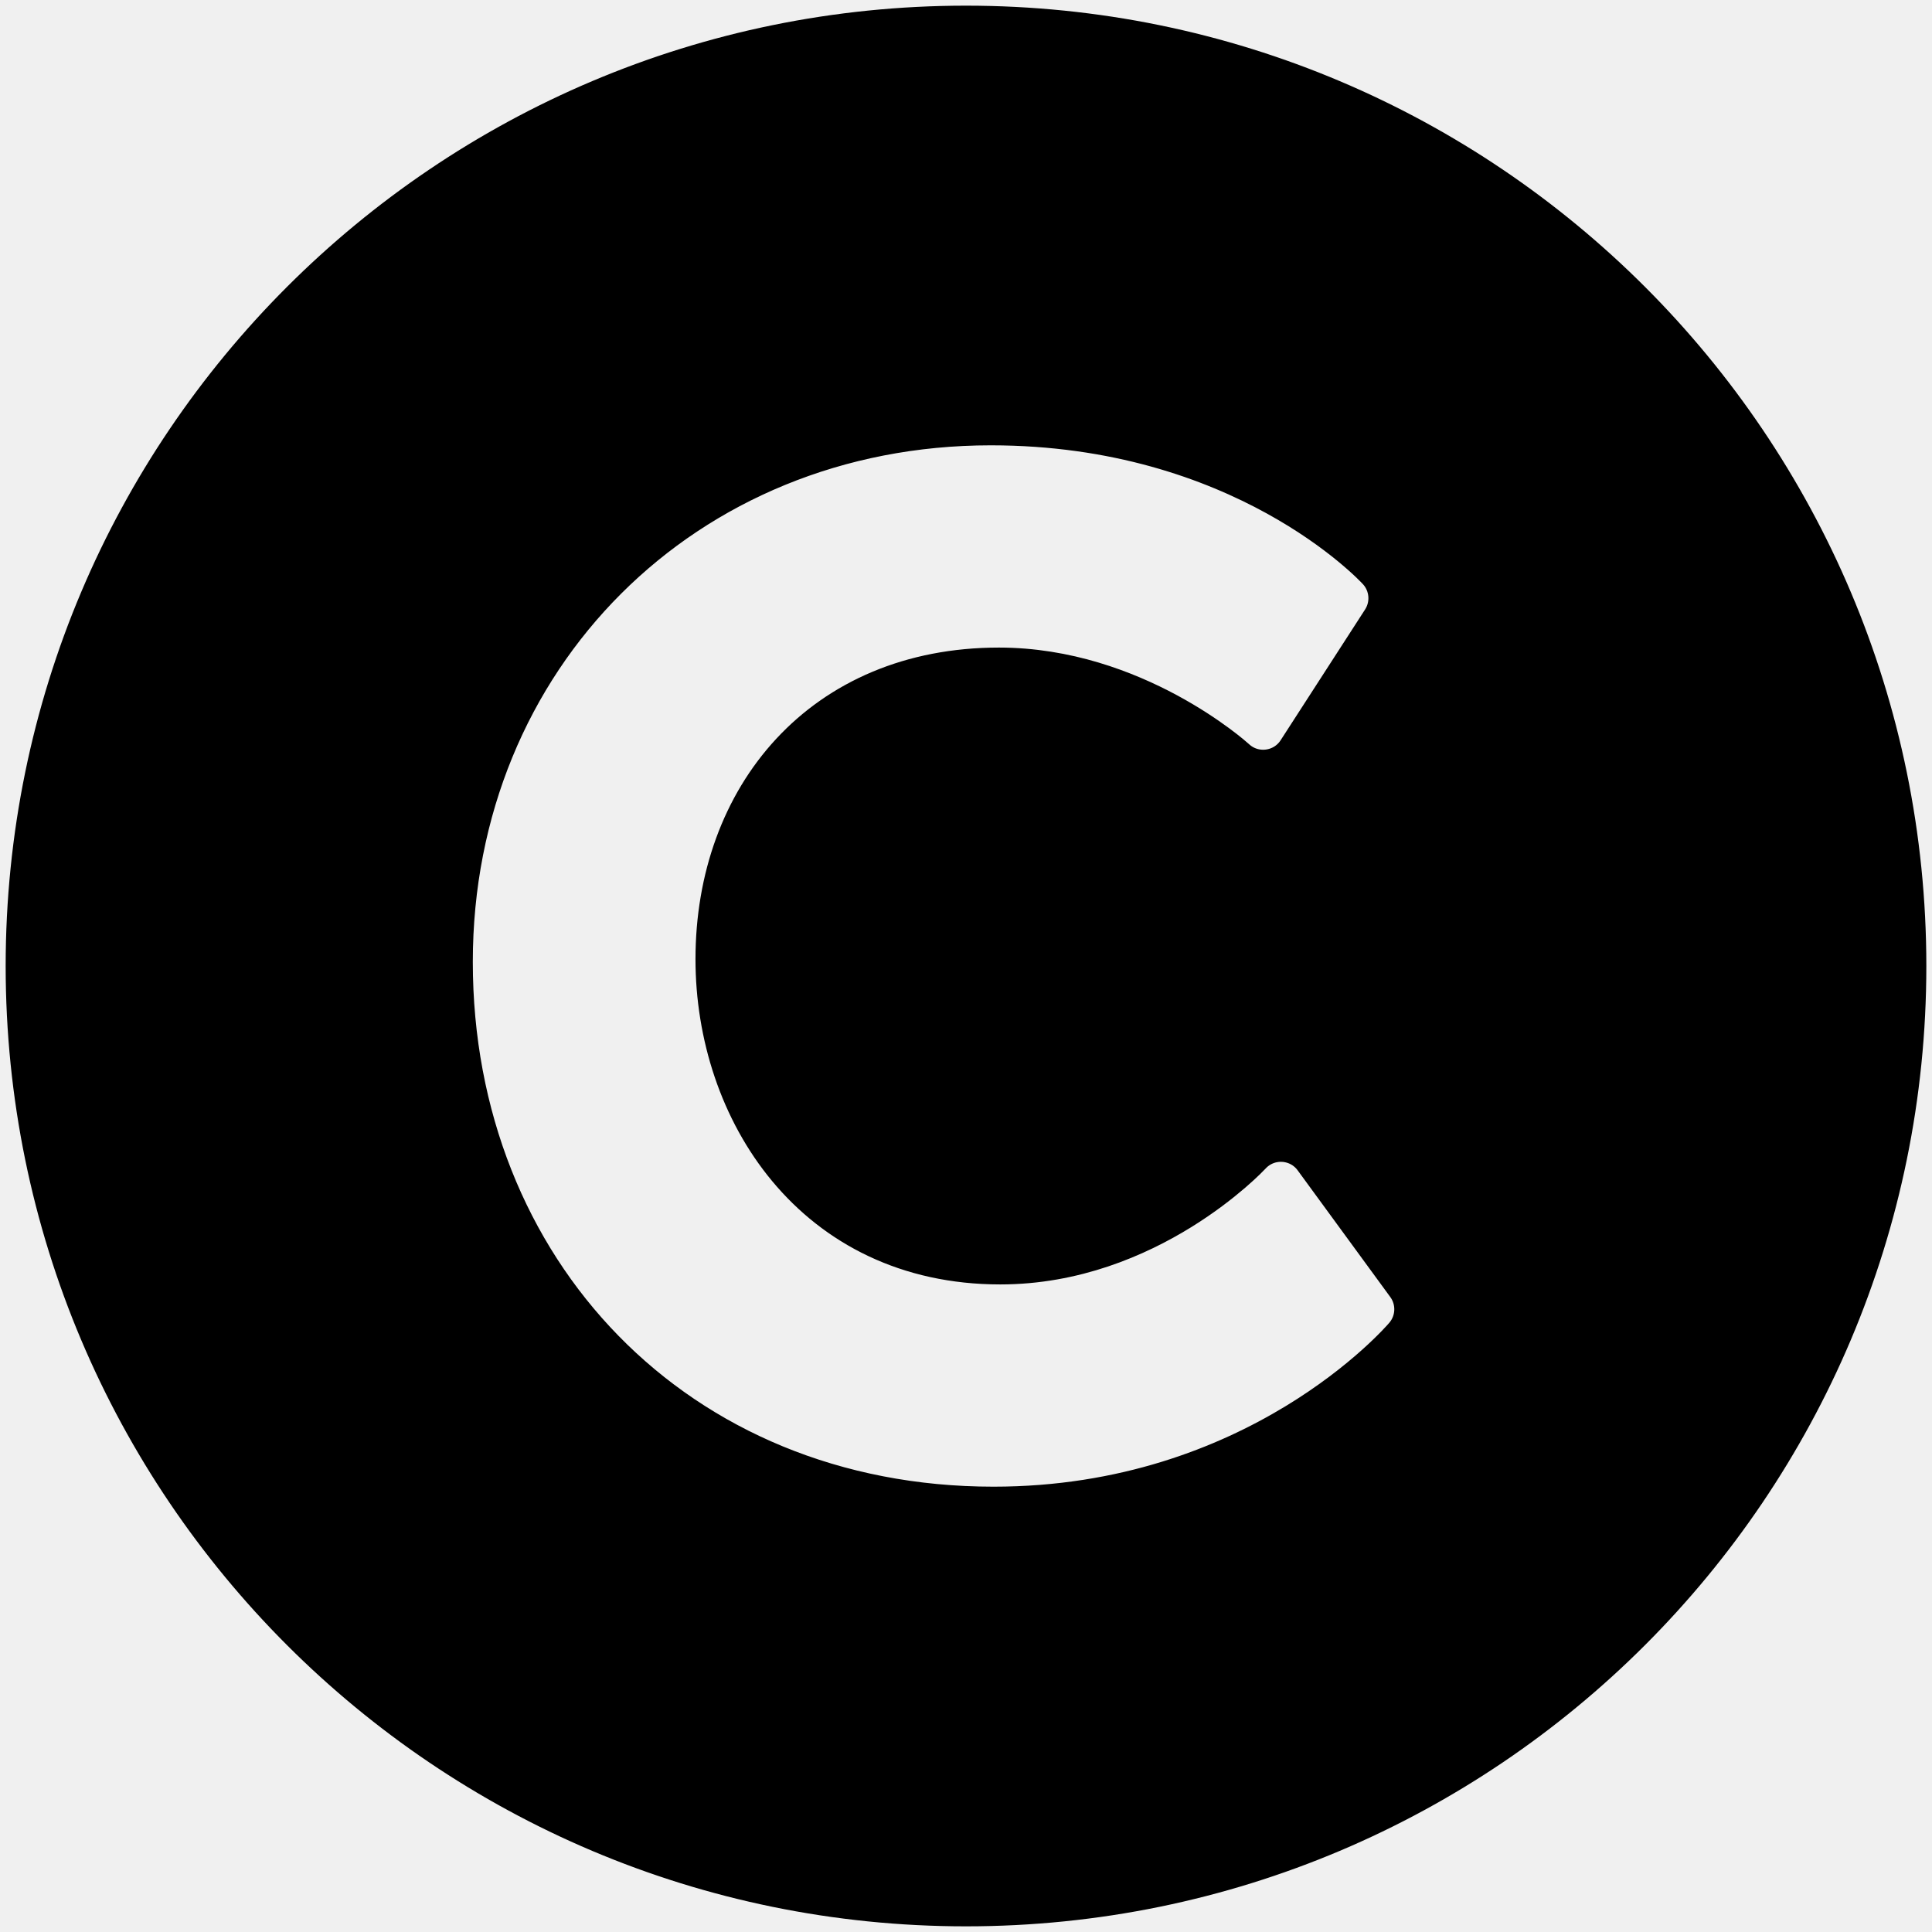
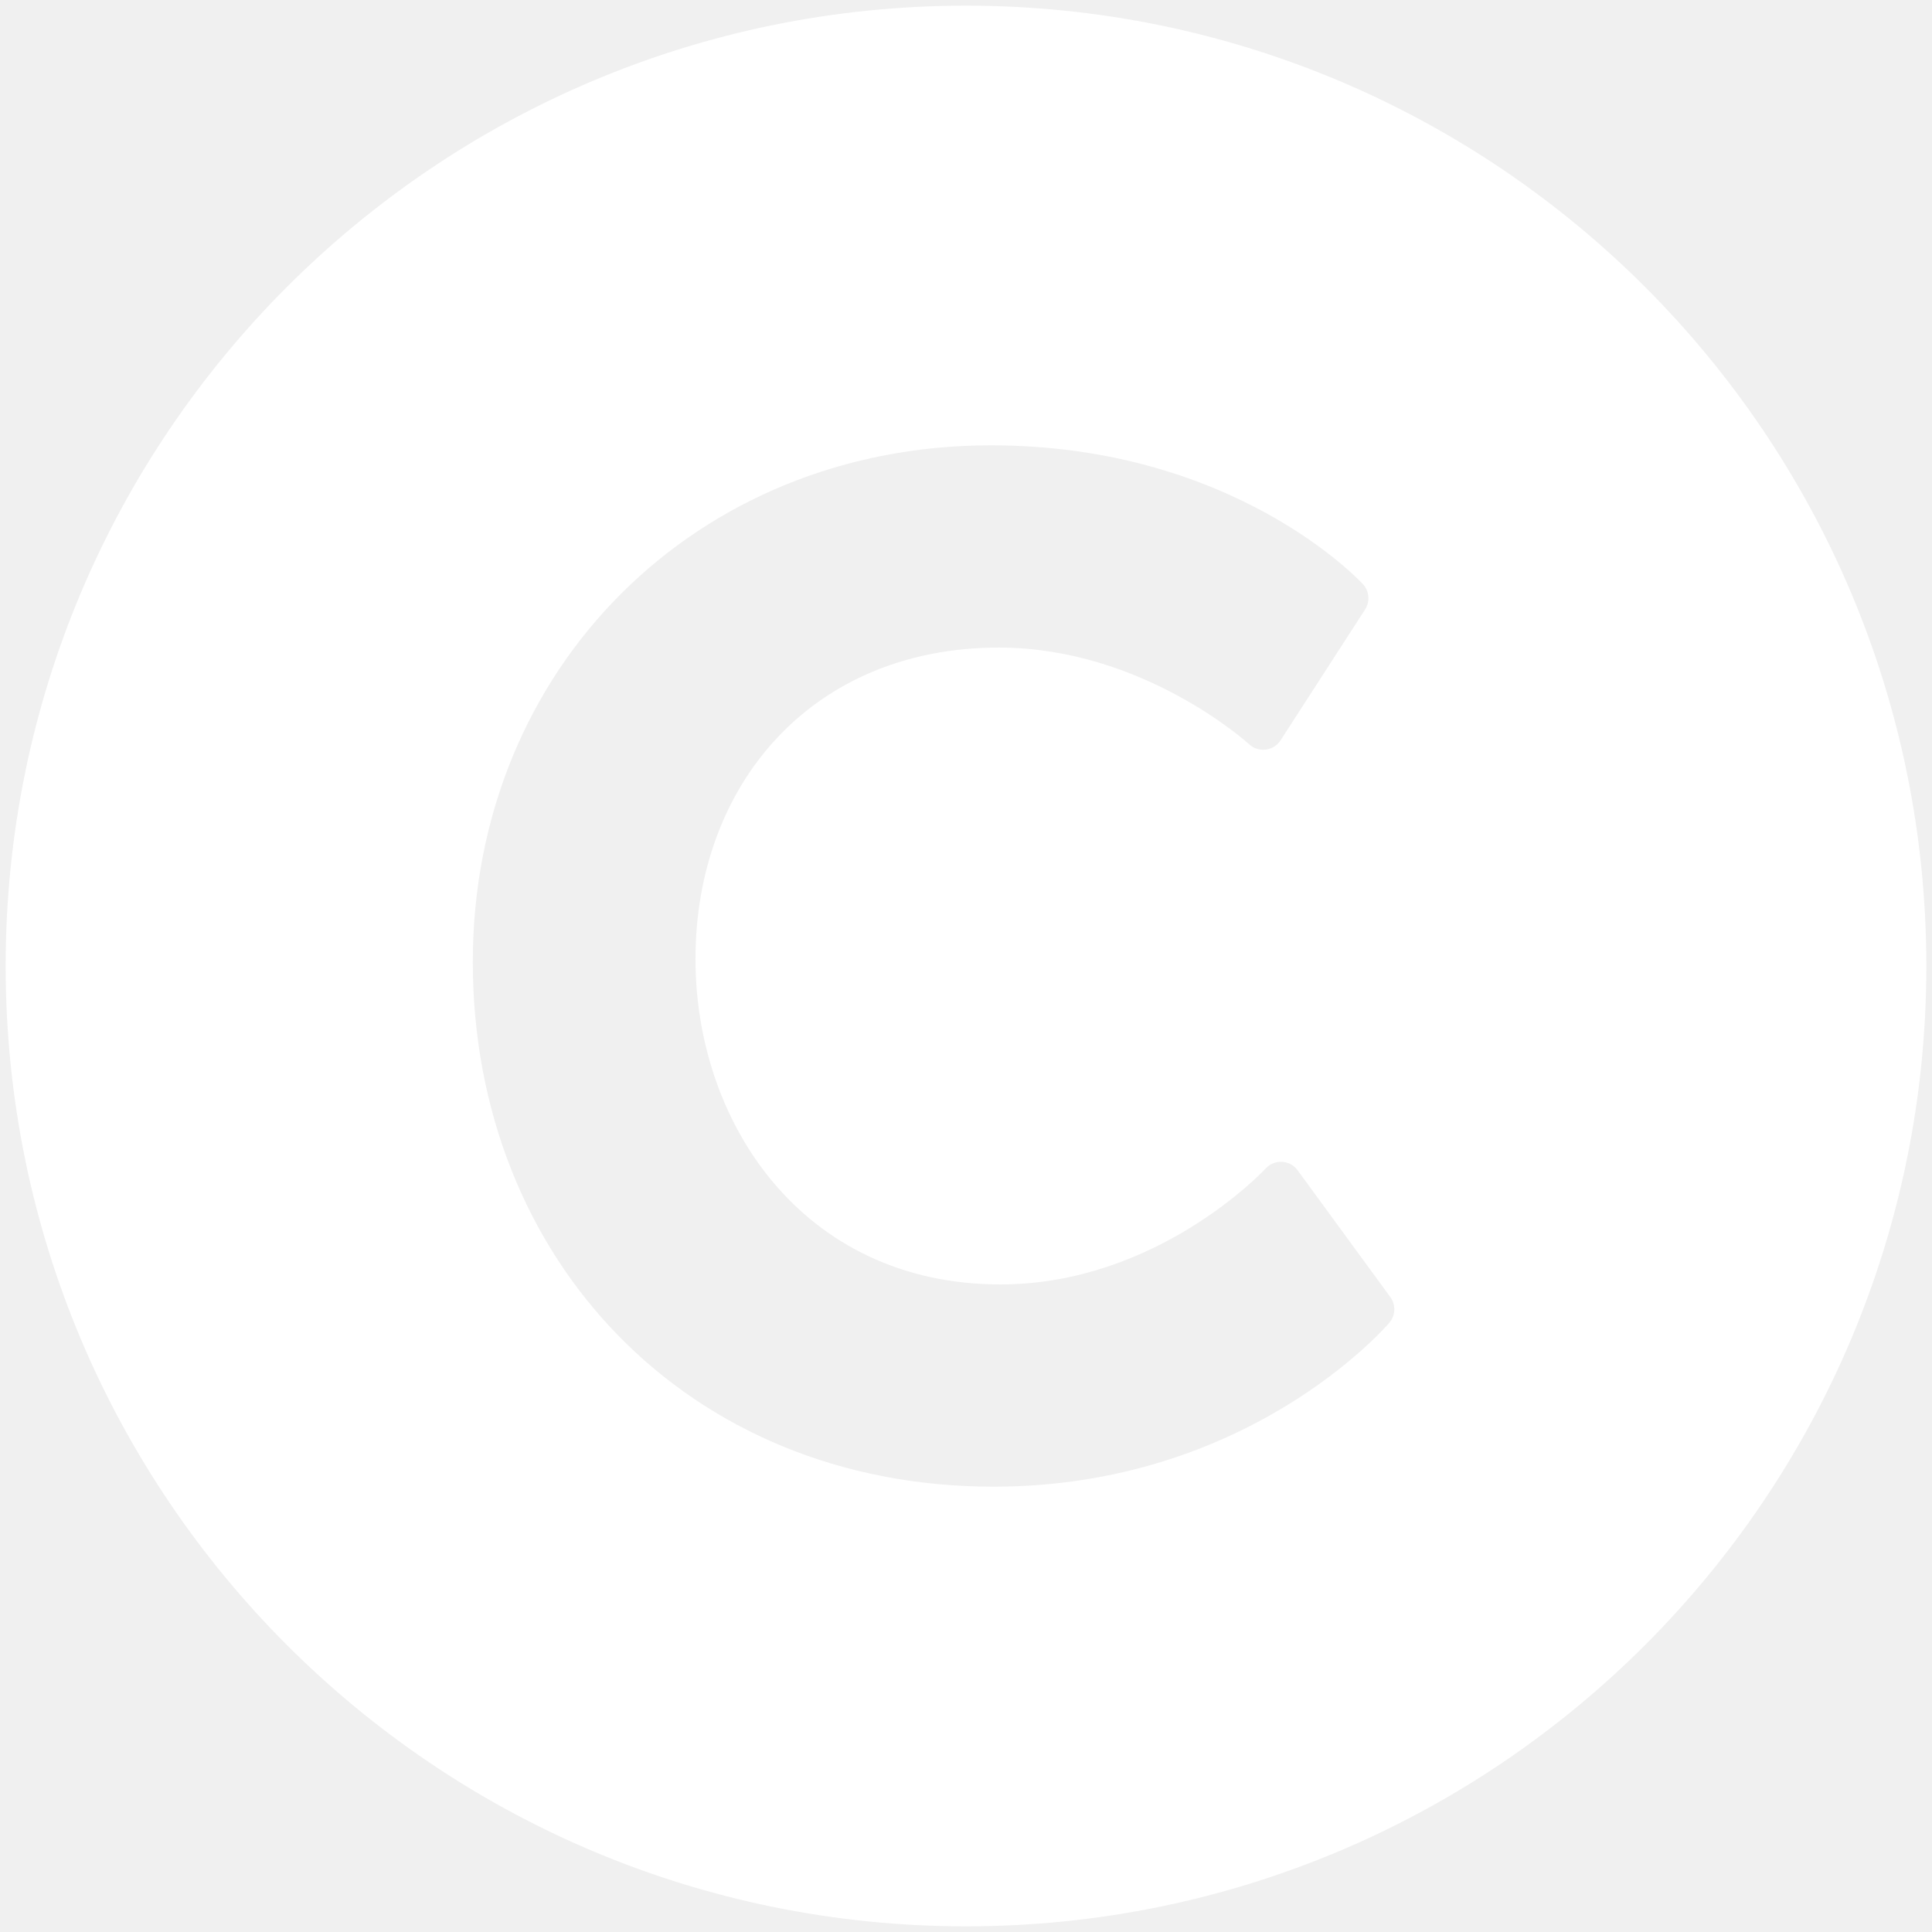
<svg xmlns="http://www.w3.org/2000/svg" width="16" height="16" viewBox="0 0 512 512">
-   <path fill="#000" d="M256 8C119.033 8 8 119.033 8 256s111.033 248 248 248s248-111.033 248-248S392.967 8 256 8m117.134 346.753c-1.592 1.867-39.776 45.731-109.851 45.731c-84.692 0-144.484-63.26-144.484-145.567c0-81.303 62.004-143.401 143.762-143.401c66.957 0 101.965 37.315 103.422 38.904a12 12 0 0 1 1.238 14.623l-22.38 34.655c-4.049 6.267-12.774 7.351-18.234 2.295c-.233-.214-26.529-23.88-61.88-23.88c-46.116 0-73.916 33.575-73.916 76.082c0 39.602 25.514 79.692 74.277 79.692c38.697 0 65.28-28.338 65.544-28.625c5.132-5.565 14.059-5.033 18.508 1.053l24.547 33.572a12 12 0 0 1-.553 14.866" stroke-width="13" stroke="#000" />
+   <path fill="#fff" d="M256 8C119.033 8 8 119.033 8 256s111.033 248 248 248s248-111.033 248-248S392.967 8 256 8m117.134 346.753c-1.592 1.867-39.776 45.731-109.851 45.731c-84.692 0-144.484-63.26-144.484-145.567c0-81.303 62.004-143.401 143.762-143.401c66.957 0 101.965 37.315 103.422 38.904a12 12 0 0 1 1.238 14.623l-22.38 34.655c-4.049 6.267-12.774 7.351-18.234 2.295c-.233-.214-26.529-23.88-61.88-23.88c-46.116 0-73.916 33.575-73.916 76.082c0 39.602 25.514 79.692 74.277 79.692c38.697 0 65.28-28.338 65.544-28.625c5.132-5.565 14.059-5.033 18.508 1.053l24.547 33.572a12 12 0 0 1-.553 14.866" stroke-width="13" stroke="#fff" />
</svg>
